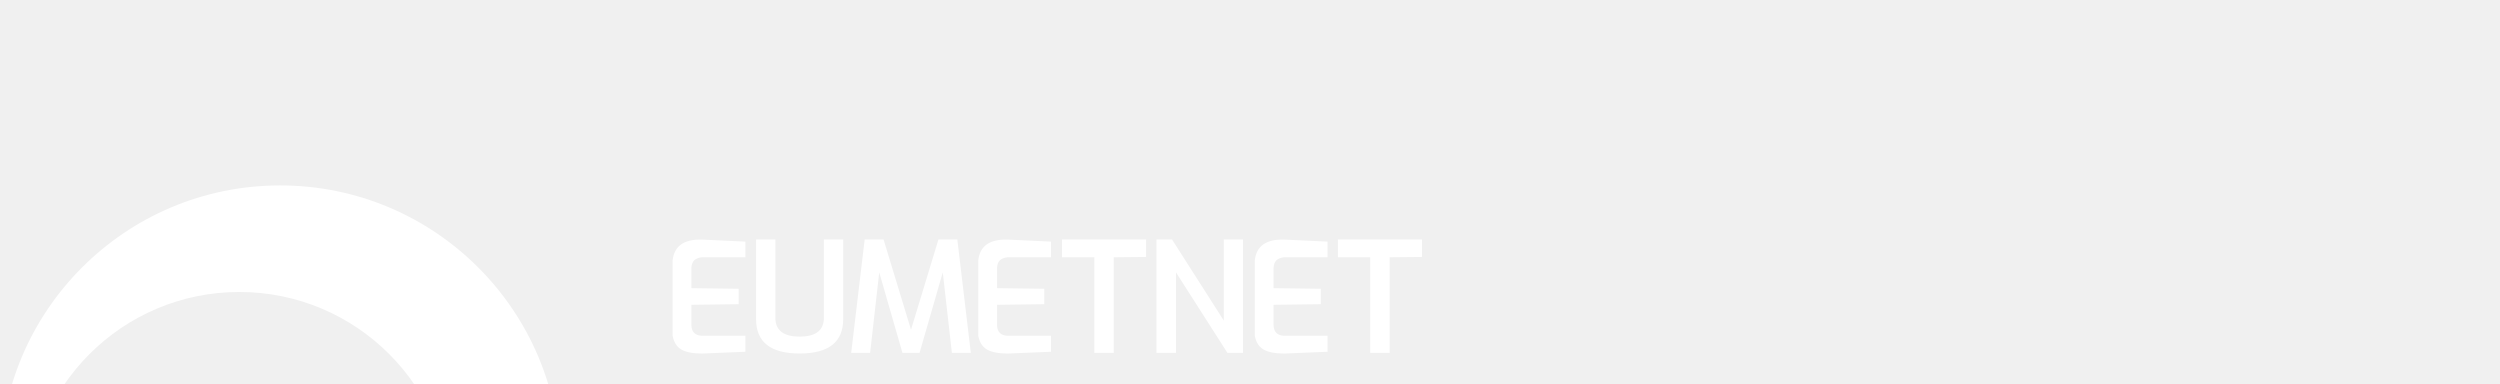
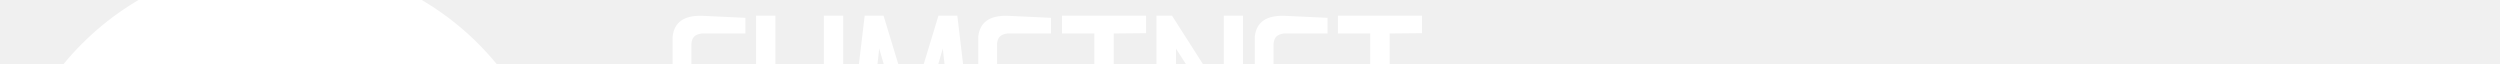
- <svg xmlns="http://www.w3.org/2000/svg" viewBox="88 30 782 120" version="1.1">
+ <svg xmlns="http://www.w3.org/2000/svg" viewBox="88 100 782 20" version="1.1">
  <g id="Logo-MeteoGate-EUMETNET-(flat)" stroke="none" stroke-width="1" fill="none" fill-rule="evenodd">
    <g id="Meteogate-icon" transform="translate(88, 88)" fill="#ffffff">
      <path d="M87.625,0 C136.019,0 175.25,39.231 175.25,87.625 C175.25,136.019 136.019,175.25 87.625,175.25 C39.231,175.25 0,136.019 0,87.625 C0,39.231 39.231,0 87.625,0 Z M74.865,33.331 C38.264,33.331 8.593,63.002 8.593,99.603 C8.593,107.348 9.922,114.783 12.363,121.691 C12.11,119.702 11.978,117.676 11.978,115.618 C11.978,89.444 33.197,68.225 59.371,68.225 C85.546,68.225 106.764,89.444 106.764,115.618 C106.764,141.793 85.546,163.011 59.371,163.011 C57.844,163.011 56.333,162.939 54.842,162.797 C61.159,164.797 67.886,165.876 74.865,165.876 C111.466,165.876 141.137,136.205 141.137,99.603 C141.137,63.002 111.466,33.331 74.865,33.331 Z M47.914,97.13 C31.95,97.13 19.009,110.071 19.009,126.034 C19.009,131.666 20.62,136.921 23.406,141.365 C26.024,144.59 28.941,147.563 32.113,150.243 C36.655,153.212 42.083,154.939 47.914,154.939 C63.877,154.939 76.818,141.998 76.818,126.034 C76.818,110.071 63.877,97.13 47.914,97.13 Z" id="Combined-Shape" />
    </g>
    <path d="M321.158,105.577 L321.158,110.472 L307.531,110.472 C306.452,110.609 305.659,110.927 305.153,111.426 C304.648,111.925 304.353,112.681 304.269,113.694 L304.269,120.136 L319.046,120.327 L319.046,125.152 L304.269,125.342 L304.269,131.799 C304.309,132.819 304.604,133.6 305.153,134.144 C305.703,134.688 306.496,134.983 307.531,135.028 L321.158,135.028 L321.158,140.03 L307.531,140.594 C304.603,140.569 302.442,140.131 301.049,139.282 C299.655,138.433 298.771,137.015 298.397,135.028 L298.397,111.426 C298.651,109.191 299.535,107.535 301.049,106.46 C302.562,105.384 304.723,104.877 307.531,104.938 L321.158,105.577 Z M324.5,104.897 L330.545,104.897 L330.545,129.891 C330.764,133.493 333.291,135.294 338.126,135.294 C342.961,135.294 345.488,133.493 345.706,129.891 L345.706,104.897 L351.751,104.897 L351.751,129.891 C351.727,137.014 347.185,140.576 338.126,140.576 C329.066,140.576 324.524,137.014 324.5,129.891 L324.5,104.897 Z M358.472,104.897 L364.373,104.897 L372.961,133.135 L381.549,104.897 L387.45,104.897 L391.672,140.385 L385.751,140.385 L382.899,115.2 L375.634,140.385 L370.288,140.385 L363.023,115.2 L360.172,140.385 L354.25,140.385 L358.472,104.897 Z M416.761,105.577 L416.761,110.472 L403.134,110.472 C402.055,110.609 401.262,110.927 400.756,111.426 C400.251,111.925 399.956,112.681 399.872,113.694 L399.872,120.136 L414.649,120.327 L414.649,125.152 L399.872,125.342 L399.872,131.799 C399.912,132.819 400.207,133.6 400.756,134.144 C401.306,134.688 402.099,134.983 403.134,135.028 L416.761,135.028 L416.761,140.03 L403.134,140.594 C400.206,140.569 398.045,140.131 396.652,139.282 C395.258,138.433 394.374,137.015 394,135.028 L394,111.426 C394.254,109.191 395.138,107.535 396.652,106.46 C398.166,105.384 400.326,104.877 403.134,104.938 L416.761,105.577 Z M420.2,104.897 L446.492,104.897 L446.492,110.376 L436.384,110.474 L436.384,140.385 L430.307,140.385 L430.307,110.474 L420.2,110.474 L420.2,104.897 Z M449.75,104.897 L454.603,104.897 L470.805,130.273 L470.805,104.897 L476.809,104.897 L476.809,140.385 L471.947,140.385 L455.844,115.2 L455.844,140.385 L449.75,140.385 L449.75,104.897 Z M503.261,105.577 L503.261,110.472 L489.634,110.472 C488.555,110.609 487.762,110.927 487.256,111.426 C486.751,111.925 486.456,112.681 486.372,113.694 L486.372,120.136 L501.149,120.327 L501.149,125.152 L486.372,125.342 L486.372,131.799 C486.412,132.819 486.707,133.6 487.256,134.144 C487.806,134.688 488.599,134.983 489.634,135.028 L503.261,135.028 L503.261,140.03 L489.634,140.594 C486.706,140.569 484.545,140.131 483.152,139.282 C481.758,138.433 480.874,137.015 480.5,135.028 L480.5,111.426 C480.754,109.191 481.638,107.535 483.152,106.46 C484.666,105.384 486.826,104.877 489.634,104.938 L503.261,105.577 Z M506.5,104.897 L532.792,104.897 L532.792,110.376 L522.684,110.474 L522.684,140.385 L516.607,140.385 L516.607,110.474 L506.5,110.474 L506.5,104.897 Z M306.45,157.67 L320.728,157.67 L342.029,228.004 L363.205,157.67 L377.5,157.67 L387.9,245.5 L373.564,245.5 L366.195,182.7 L348.798,245.5 L335,245.5 L317.5,183.05 L310.5,245.5 L296.3,245.5 L306.45,157.67 Z M443.625,185.717 C448.43,189.987 448.9,197.947 448.9,202.053 C448.9,208.461 448,218.968 429,218.968 L410.471,218.968 C410.623,225.361 411.962,229.673 414.487,231.904 C416.496,233.781 420.341,234.826 426.023,235.039 L447,235.039 L447,243.72 C442.408,244.522 434.972,246.174 423.617,246.1 C418.082,246.046 407.208,245.574 401.875,239.001 C396.443,232.659 395.869,221.149 395.85,213.43 L395.85,213.013 C395.85,205.513 396.486,193.727 401.854,187.745 C407.181,181.296 418.15,180.919 423.487,180.901 L424.01,180.9 C429.119,180.9 438.844,181.469 443.625,185.717 Z M424,191.6 C418.749,191.452 415.153,192.692 413.212,195.318 C411.312,197.864 410.341,202.775 410.3,210.05 L428.967,210.05 C431.356,209.843 433.1,209.202 434.2,208.127 C435.85,206.514 435.85,203.244 435.85,202.346 C435.85,200.249 435.625,195.813 432.694,193.659 C430.76,192.203 427.862,191.517 424,191.6 Z M464.94,181.716 L467.093,163.86 L478.637,163.86 L478.637,181.716 L494.81,181.716 L494.81,193.615 L478.637,193.615 L478.64,224.115 C478.711,227.288 479.353,229.65 480.566,231.202 C481.779,232.754 483.672,233.636 486.247,233.85 L494.1,234.68 L494.1,245.5 L482.006,245.5 C475.501,245.277 470.866,243.524 468.101,240.24 C465.334,237.08 463.967,231.705 464,224.115 L464.47,193.615 L454.47,193.615 L454.47,184.109 L464.94,181.716 Z M550.275,185.717 C555.08,189.987 555.55,197.947 555.55,202.053 C555.55,208.461 554.65,218.968 535.65,218.968 L517.121,218.968 C517.273,225.361 518.612,229.673 521.137,231.904 C523.146,233.781 526.991,234.826 532.673,235.039 L553.65,235.039 L553.65,243.72 C549.058,244.522 541.622,246.174 530.267,246.1 C524.732,246.046 513.858,245.574 508.525,239.001 C503.093,232.659 502.519,221.149 502.5,213.43 L502.5,213.013 C502.5,205.513 503.136,193.727 508.504,187.745 C513.831,181.296 524.8,180.919 530.137,180.901 L530.66,180.9 C535.769,180.9 545.494,181.469 550.275,185.717 Z M530.65,191.6 C525.399,191.452 521.803,192.692 519.862,195.318 C517.962,197.864 516.991,202.775 516.95,210.05 L535.617,210.05 C538.006,209.843 539.75,209.202 540.85,208.127 C542.5,206.514 542.5,203.244 542.5,202.346 C542.5,200.249 542.275,195.813 539.344,193.659 C537.41,192.203 534.512,191.517 530.65,191.6 Z M616.3,188.011 C620.481,192.752 622.548,201.248 622.5,213.5 C622.684,225.144 620.717,233.531 616.6,238.659 C610.627,245.853 600.358,246.092 594.329,246.1 L593.75,246.1 C587.82,246.1 576.982,245.583 571.3,238.659 C567.153,233.956 565.07,225.57 565.05,213.5 C565.017,201.194 567.067,192.698 571.2,188.011 C577.105,181.316 587.393,180.923 592.953,180.901 L594.547,180.901 C600.1,180.916 610.327,181.239 616.3,188.011 Z M594.103,192.501 L593.597,192.5 C590.947,192.504 585.734,192.649 582.778,197.081 C580.764,200.1 579.765,205.573 579.781,213.5 C579.79,221.275 580.806,226.677 582.826,229.707 C585.595,234.167 590.876,234.5 593.766,234.5 L594.139,234.5 C597.088,234.491 602.019,234.293 604.9,229.707 C606.906,226.403 607.864,221.001 607.775,213.5 C607.798,205.608 606.791,200.135 604.754,197.081 C601.825,192.691 596.798,192.508 594.103,192.501 Z M638.734,168.004 C643.806,160.201 652.461,156.483 664.7,156.85 C674.118,156.85 683.575,158.037 693.07,160.41 L693.07,171.726 C671.531,169.22 658.885,169.505 655.133,172.581 C646.613,178.094 647.199,193.653 647.131,201.449 C647.063,209.246 647.09,226.483 654.719,230.468 C662.36,234.568 674.939,231.882 682.83,229.32 L682.83,209.089 L665.108,209.089 L665.108,197.667 C670.62,197.03 676,196.644 681.247,196.508 C686.495,196.372 691.746,196.483 697,196.84 L697,245.5 L685.93,245.5 L683.903,239.431 C675.63,244.067 667.229,246.29 658.7,246.1 C649.612,245.84 642.957,242.408 638.734,235.804 C634.511,229.2 632.4,217.757 632.4,201.475 C632.303,185.782 634.415,174.625 638.734,168.004 Z M755.783,185.494 C759.756,188.672 761.782,193.84 761.86,201 L761.86,245.5 L750.315,245.5 L747.82,238.606 C746.956,239.368 736.531,246.21 724.501,246.21 C720.291,246.21 716.763,245.193 713.455,242.5 C710.155,239.712 708.3,235.5 708.3,230 L708.3,225.019 C708.3,222.666 708.488,217.384 713.097,213.046 C716.5,209.68 722.167,208.134 728,208.134 L747.103,208.134 C747.166,200.665 747.166,197.387 744.399,195.033 C742.554,193.464 739.088,192.595 734,192.426 L712.95,192.426 L712.95,183.86 C722.978,181.16 731.926,180.909 736.471,180.9 L738.091,180.9 C742.789,180.912 750.384,181.178 755.783,185.494 Z M747.11,215.15 L733.343,215.857 C730.039,216.132 727.494,216.993 725.708,218.439 C723.883,219.964 722.964,222.168 722.95,225.052 L722.95,228.019 C723.027,230.867 724.005,232.938 725.885,234.233 C727.76,235.516 730.203,235.887 731.868,235.85 C735.03,235.927 744.902,233.027 747.11,231.82 L747.11,215.15 Z M779.82,181.716 L781.973,163.86 L793.517,163.86 L793.517,181.716 L809.69,181.716 L809.69,193.615 L793.517,193.615 L793.52,224.115 C793.591,227.288 794.233,229.65 795.446,231.202 C796.659,232.754 798.552,233.636 801.127,233.85 L808.98,234.68 L808.98,245.5 L796.886,245.5 C790.381,245.277 785.746,243.524 782.981,240.24 C780.214,237.08 778.847,231.705 778.88,224.115 L779.35,193.615 L769.35,193.615 L769.35,184.109 L779.82,181.716 Z M864.975,185.717 C869.78,189.987 870.25,197.947 870.25,202.053 C870.25,208.461 869.35,218.968 850.35,218.968 L831.821,218.968 C831.973,225.361 833.312,229.673 835.837,231.904 C837.846,233.781 841.691,234.826 847.373,235.039 L868.35,235.039 L868.35,243.72 C863.758,244.522 856.322,246.174 844.967,246.1 C839.432,246.046 828.558,245.574 823.225,239.001 C817.793,232.659 817.219,221.149 817.2,213.43 L817.2,213.013 C817.2,205.513 817.836,193.727 823.204,187.745 C828.531,181.296 839.5,180.919 844.837,180.901 L845.36,180.9 C850.469,180.9 860.194,181.469 864.975,185.717 Z M845.35,191.6 C840.099,191.452 836.503,192.692 834.562,195.318 C832.662,197.864 831.691,202.775 831.65,210.05 L850.317,210.05 C852.706,209.843 854.45,209.202 855.55,208.127 C857.2,206.514 857.2,203.244 857.2,202.346 C857.2,200.249 856.975,195.813 854.044,193.659 C852.11,192.203 849.212,191.517 845.35,191.6 Z" id="Combined-Shape" fill="#ffffff" />
  </g>
</svg>
